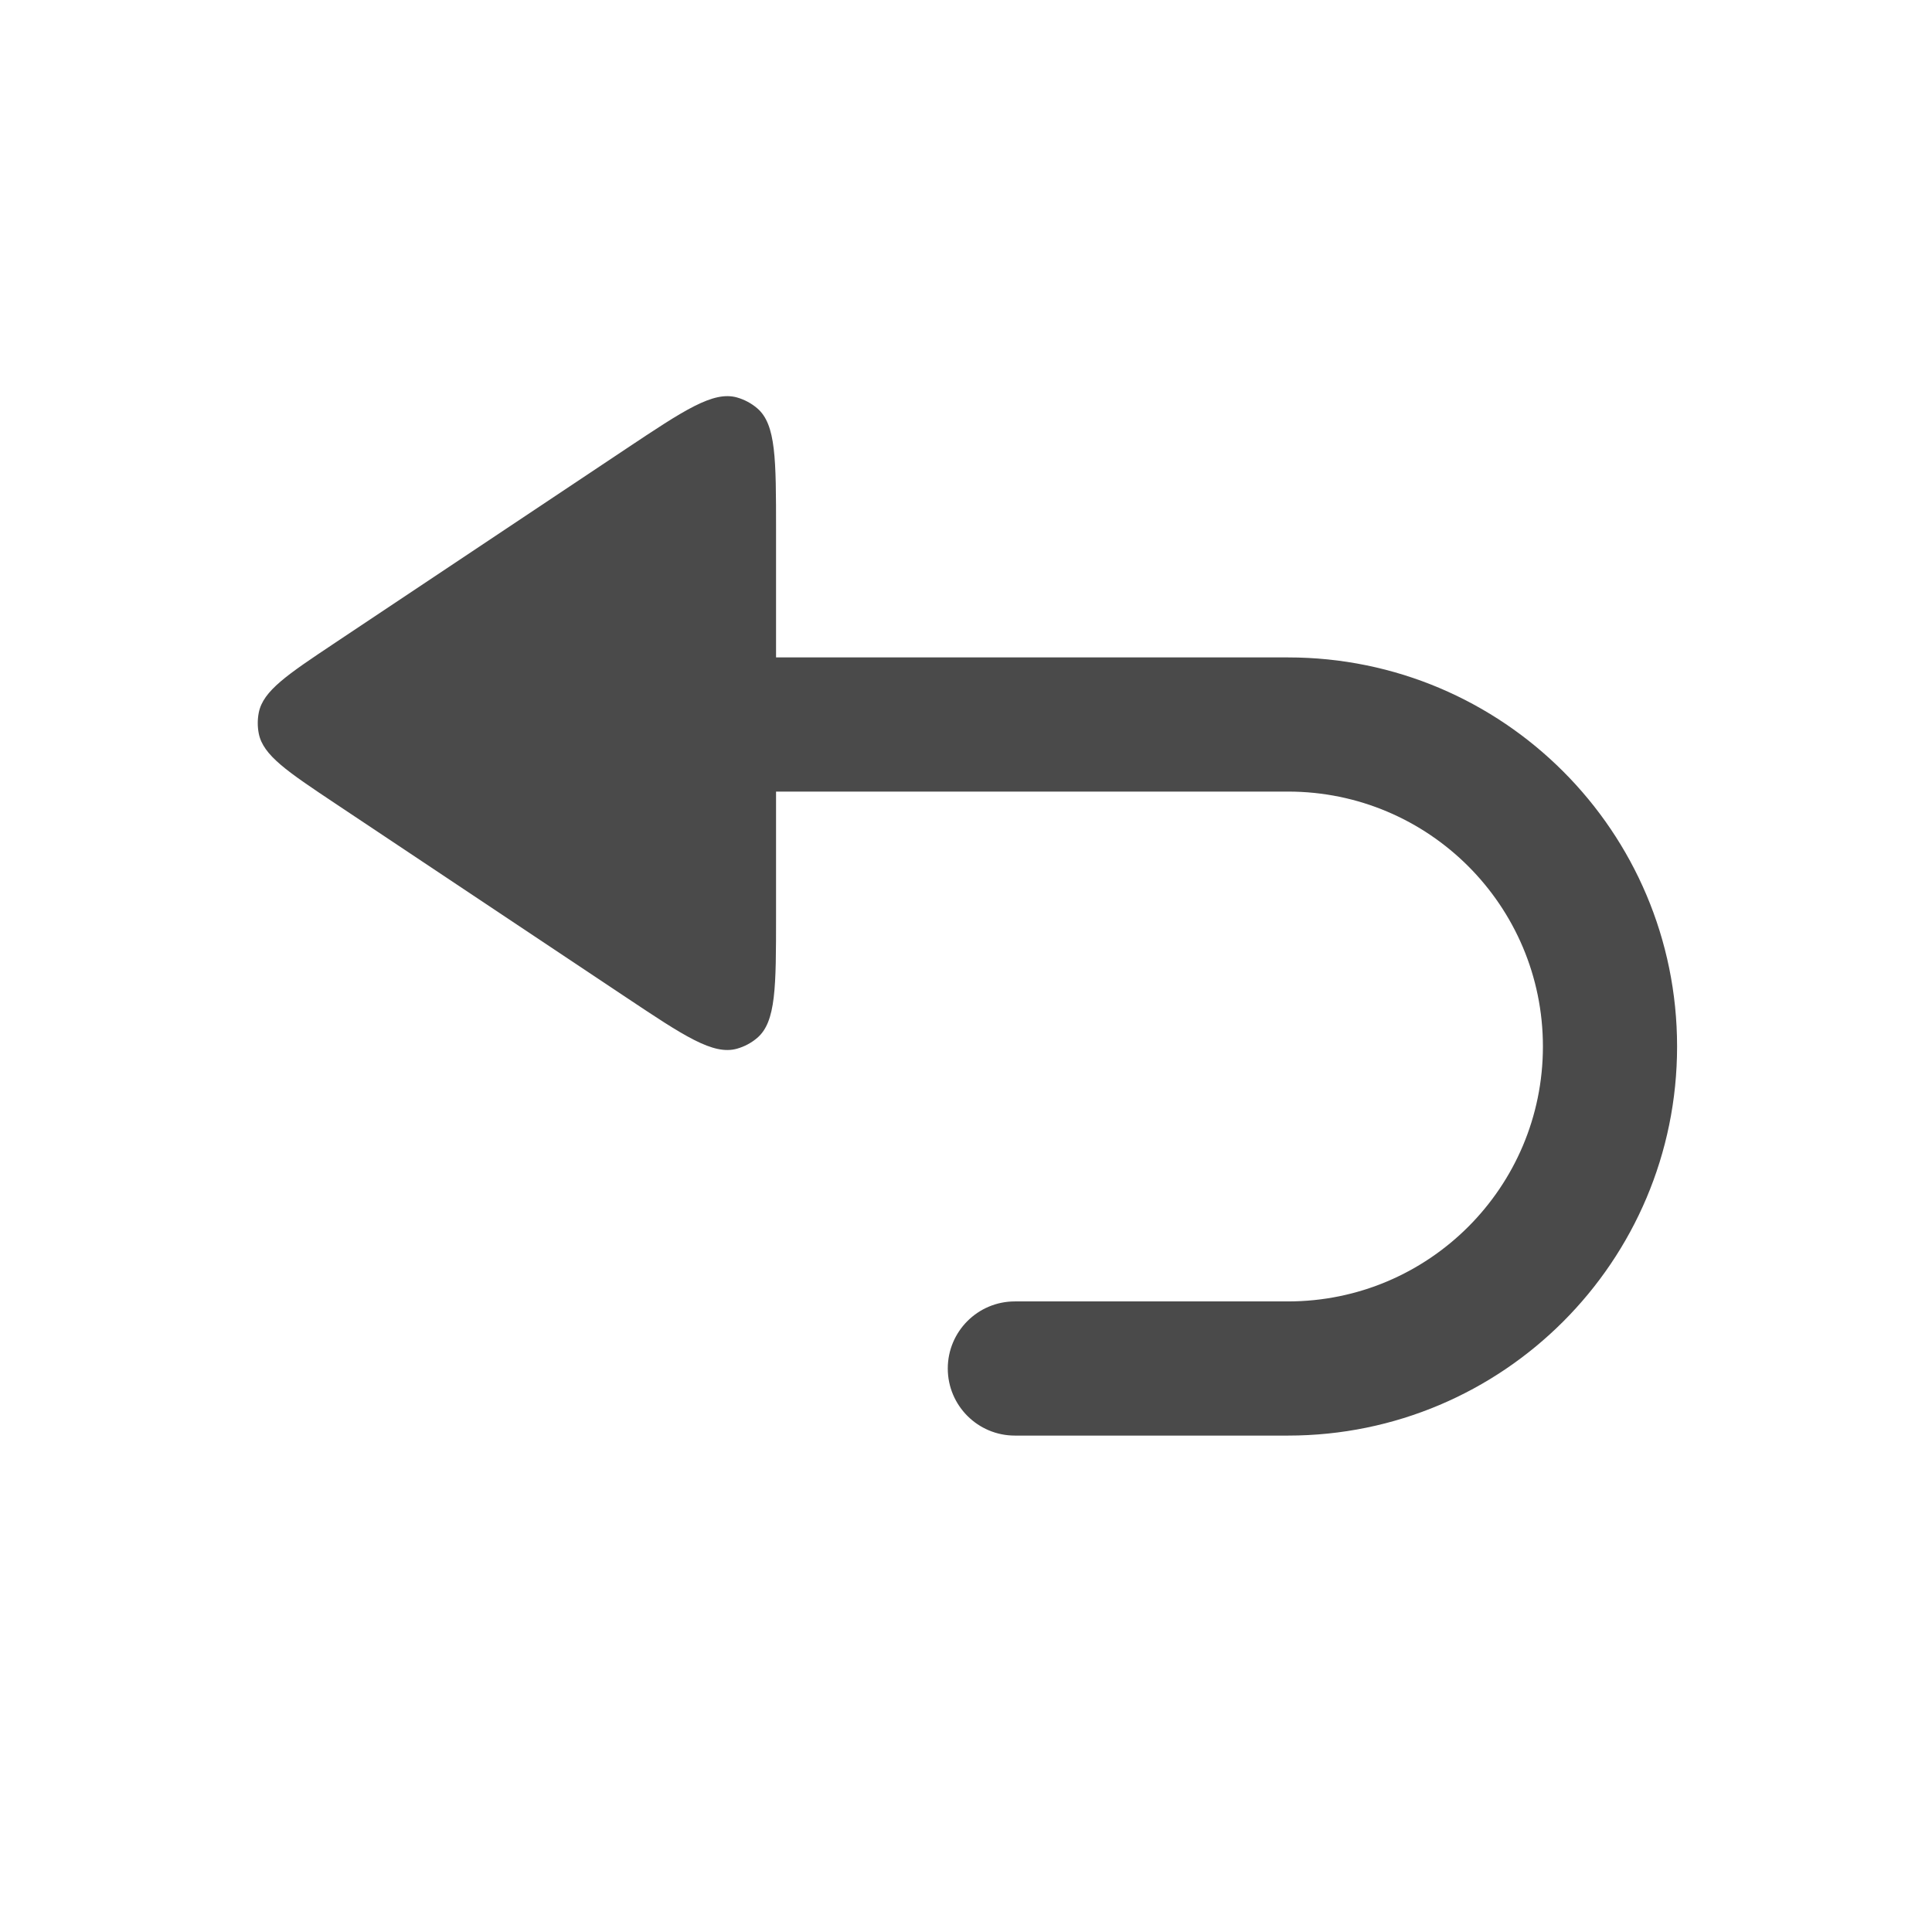
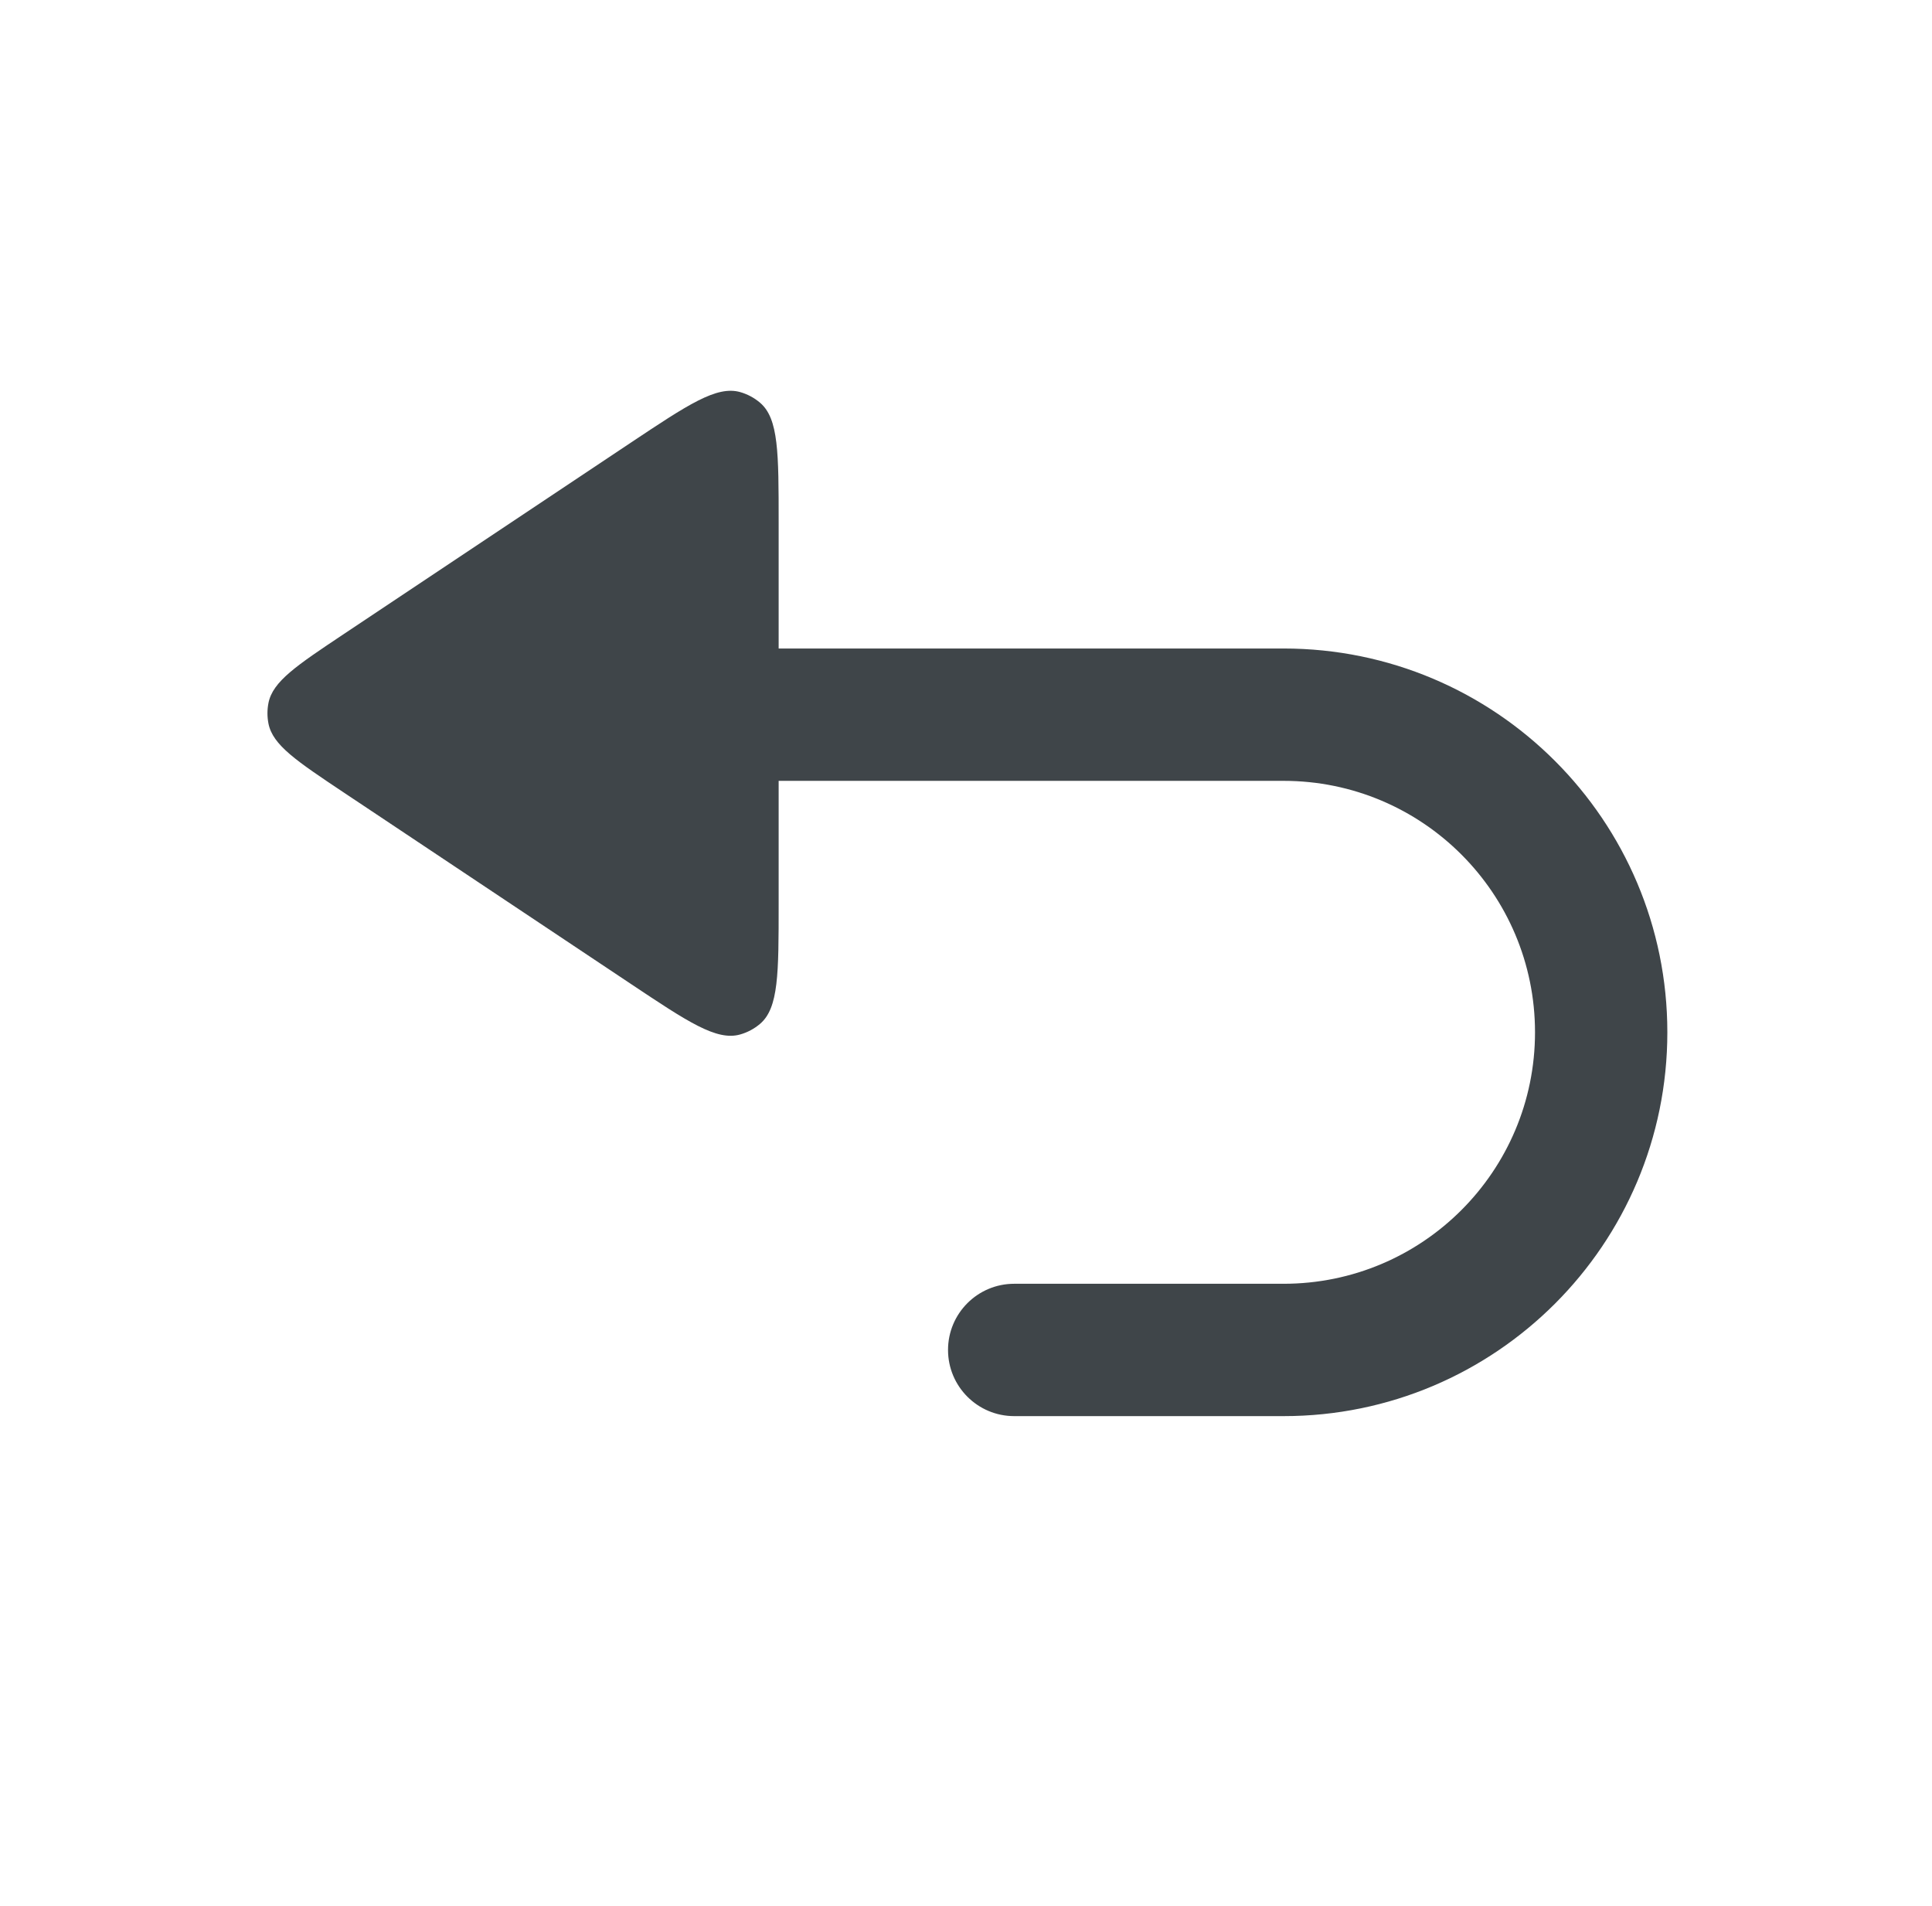
- <svg xmlns="http://www.w3.org/2000/svg" width="72" height="72" viewBox="0 0 72 72" fill="none">
-   <path d="M27.465 14.812C26.578 14.562 25.494 15.285 23.324 16.731L12.493 23.952C10.702 25.146 9.806 25.743 9.644 26.557C9.593 26.815 9.593 27.08 9.644 27.338C9.806 28.151 10.702 28.748 12.493 29.943L23.324 37.163C25.494 38.61 26.578 39.333 27.465 39.082C27.743 39.004 28.001 38.866 28.221 38.678C28.921 38.079 28.921 36.776 28.921 34.168V29.5H48C53.247 29.5 57.5 33.753 57.5 39C57.5 44.247 53.247 48.5 48 48.5H37.821C36.441 48.5 35.321 49.619 35.321 51C35.321 52.381 36.441 53.5 37.821 53.5H48C56.008 53.5 62.5 47.008 62.5 39C62.5 30.992 56.008 24.5 48 24.5H28.921V19.727C28.921 17.119 28.921 15.816 28.221 15.217C28.001 15.029 27.743 14.891 27.465 14.812Z" fill="#4A4A4A" />
+ <svg xmlns="http://www.w3.org/2000/svg" width="73" height="72" viewBox="0 0 73 72" fill="none">
+   <path d="M27.965 14.812C27.078 14.562 25.994 15.285 23.824 16.731L12.993 23.952C11.202 25.146 10.306 25.743 10.144 26.557C10.093 26.815 10.093 27.08 10.144 27.338C10.306 28.151 11.202 28.748 12.993 29.943L23.824 37.163C25.994 38.61 27.078 39.333 27.965 39.082C28.243 39.004 28.501 38.866 28.721 38.678C29.421 38.079 29.421 36.776 29.421 34.168V29.5H48.5C53.747 29.5 58 33.753 58 39C58 44.247 53.747 48.5 48.5 48.5H38.321C36.941 48.5 35.821 49.619 35.821 51C35.821 52.381 36.941 53.5 38.321 53.5H48.5C56.508 53.5 63 47.008 63 39C63 30.992 56.508 24.5 48.5 24.5H29.421V19.727C29.421 17.119 29.421 15.816 28.721 15.217C28.501 15.029 28.243 14.891 27.965 14.812Z" fill="#3F4549" />
</svg>
